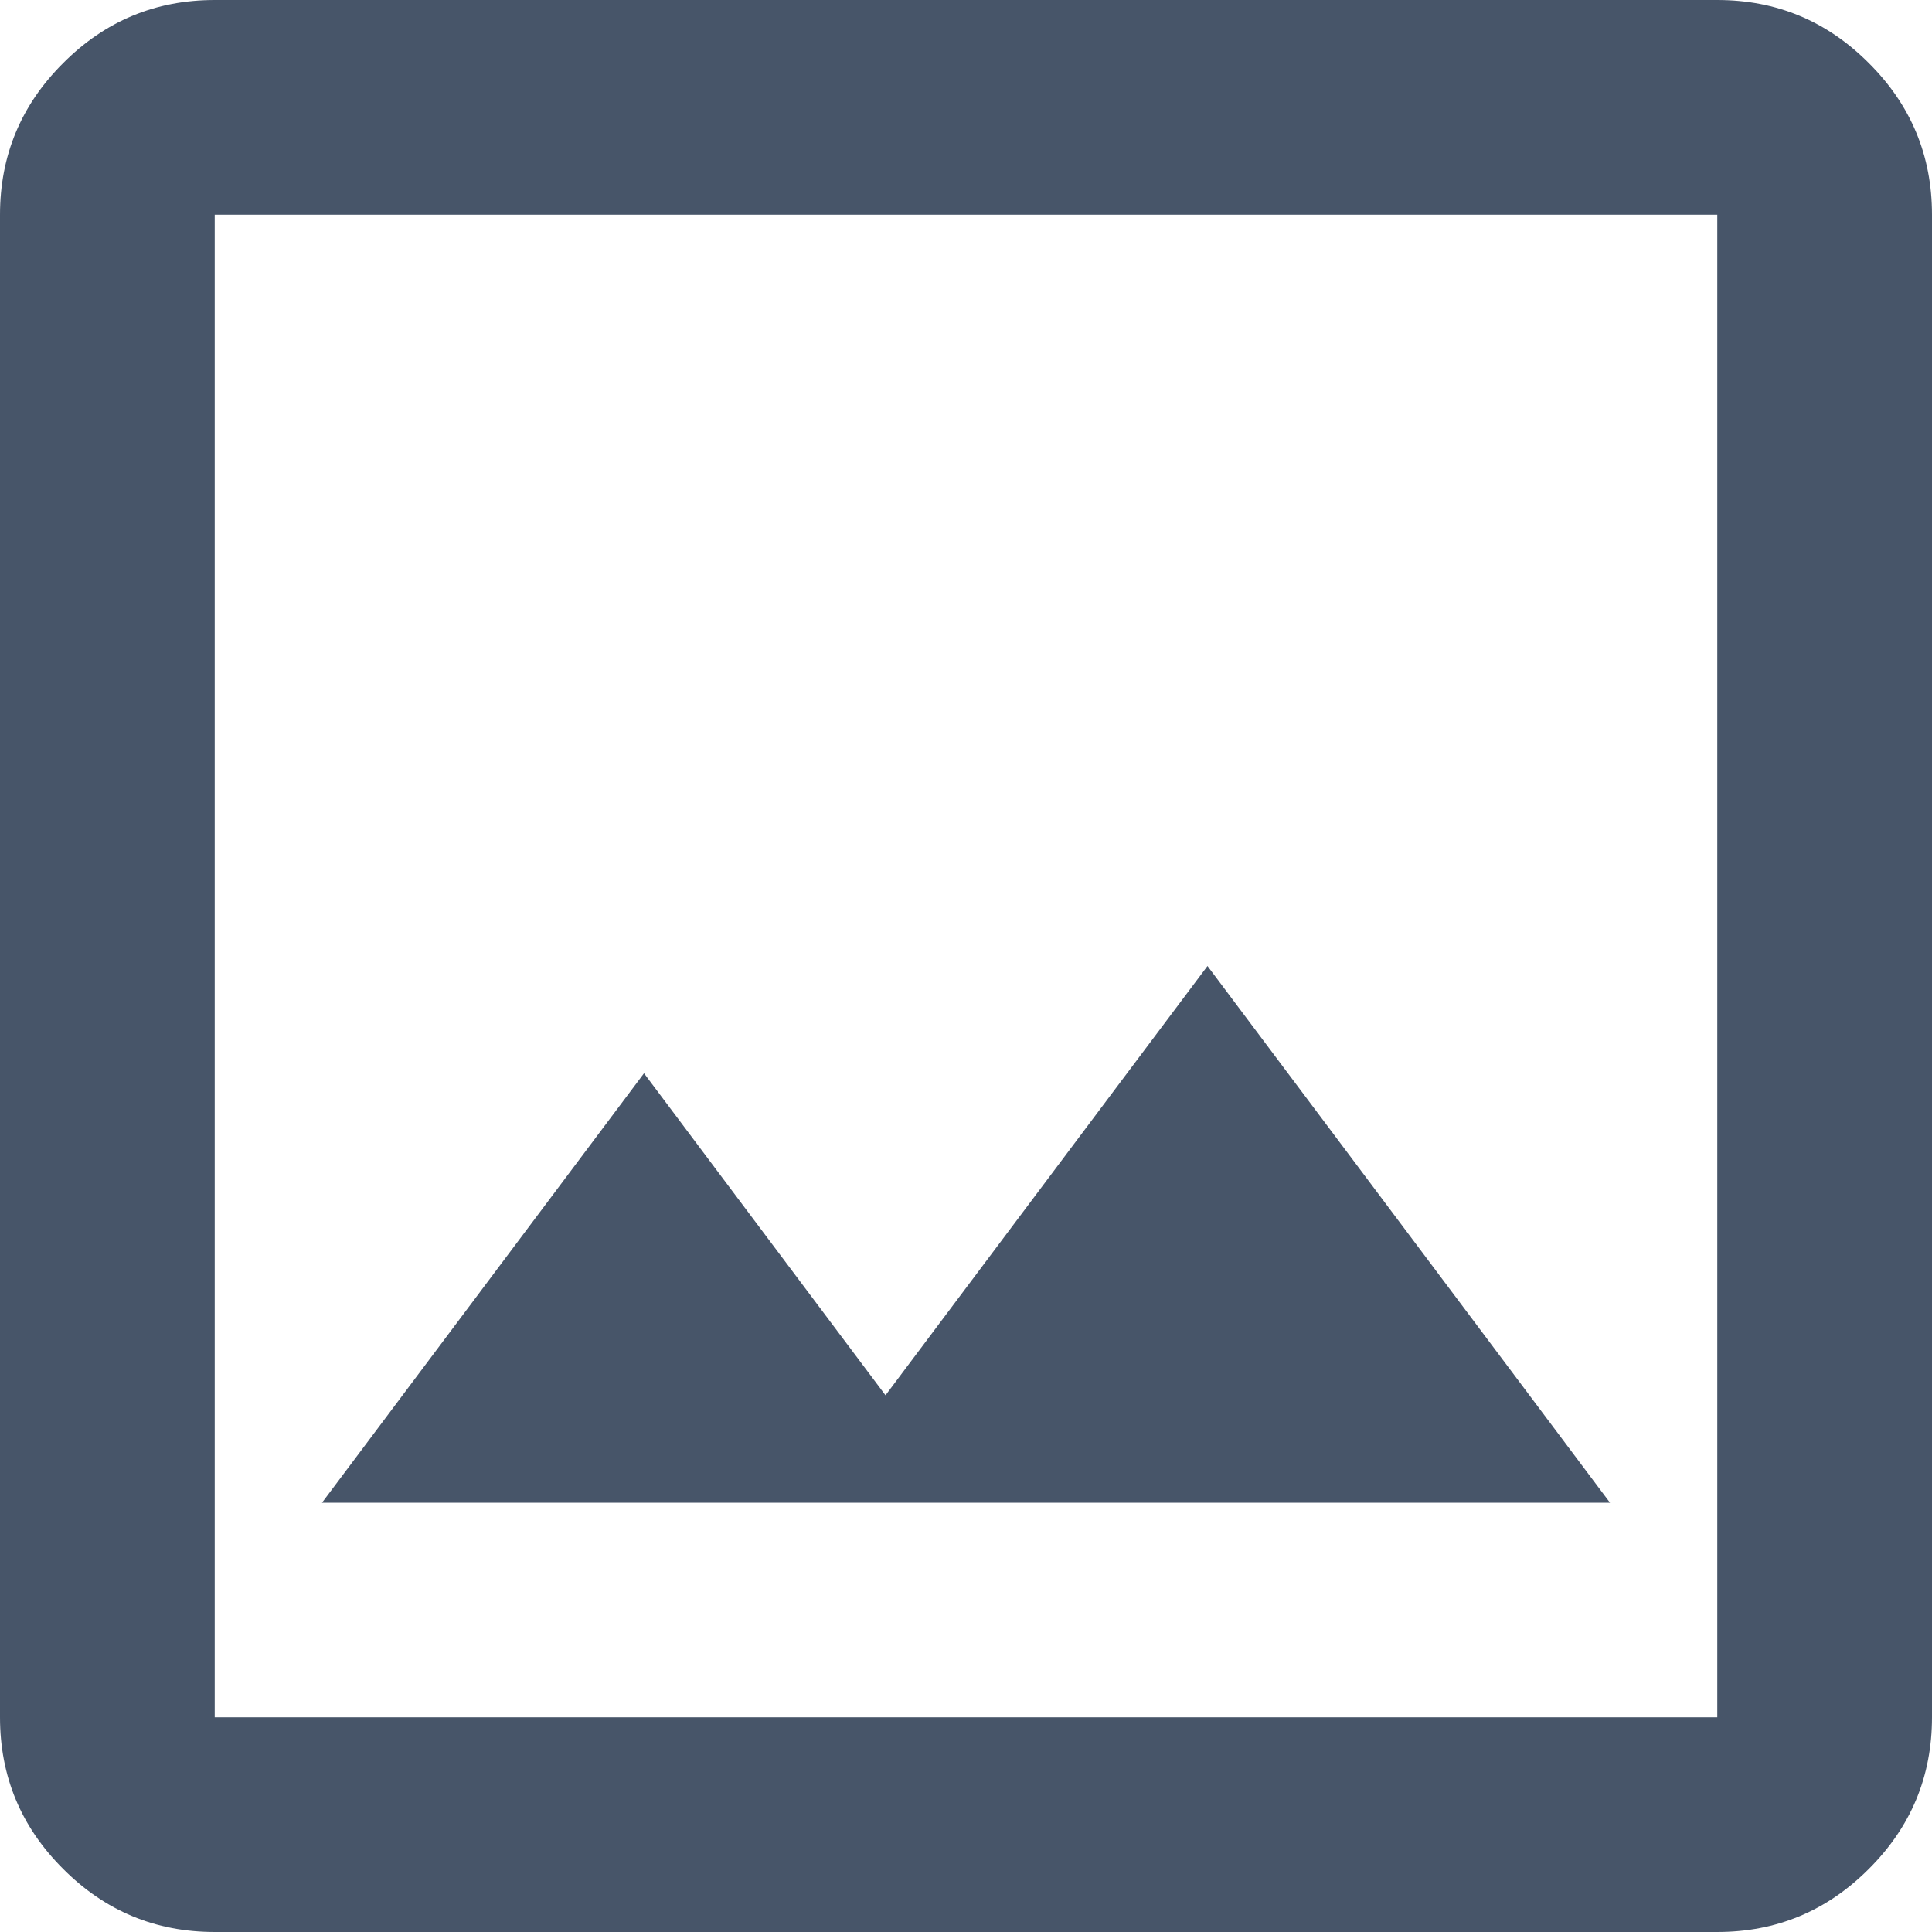
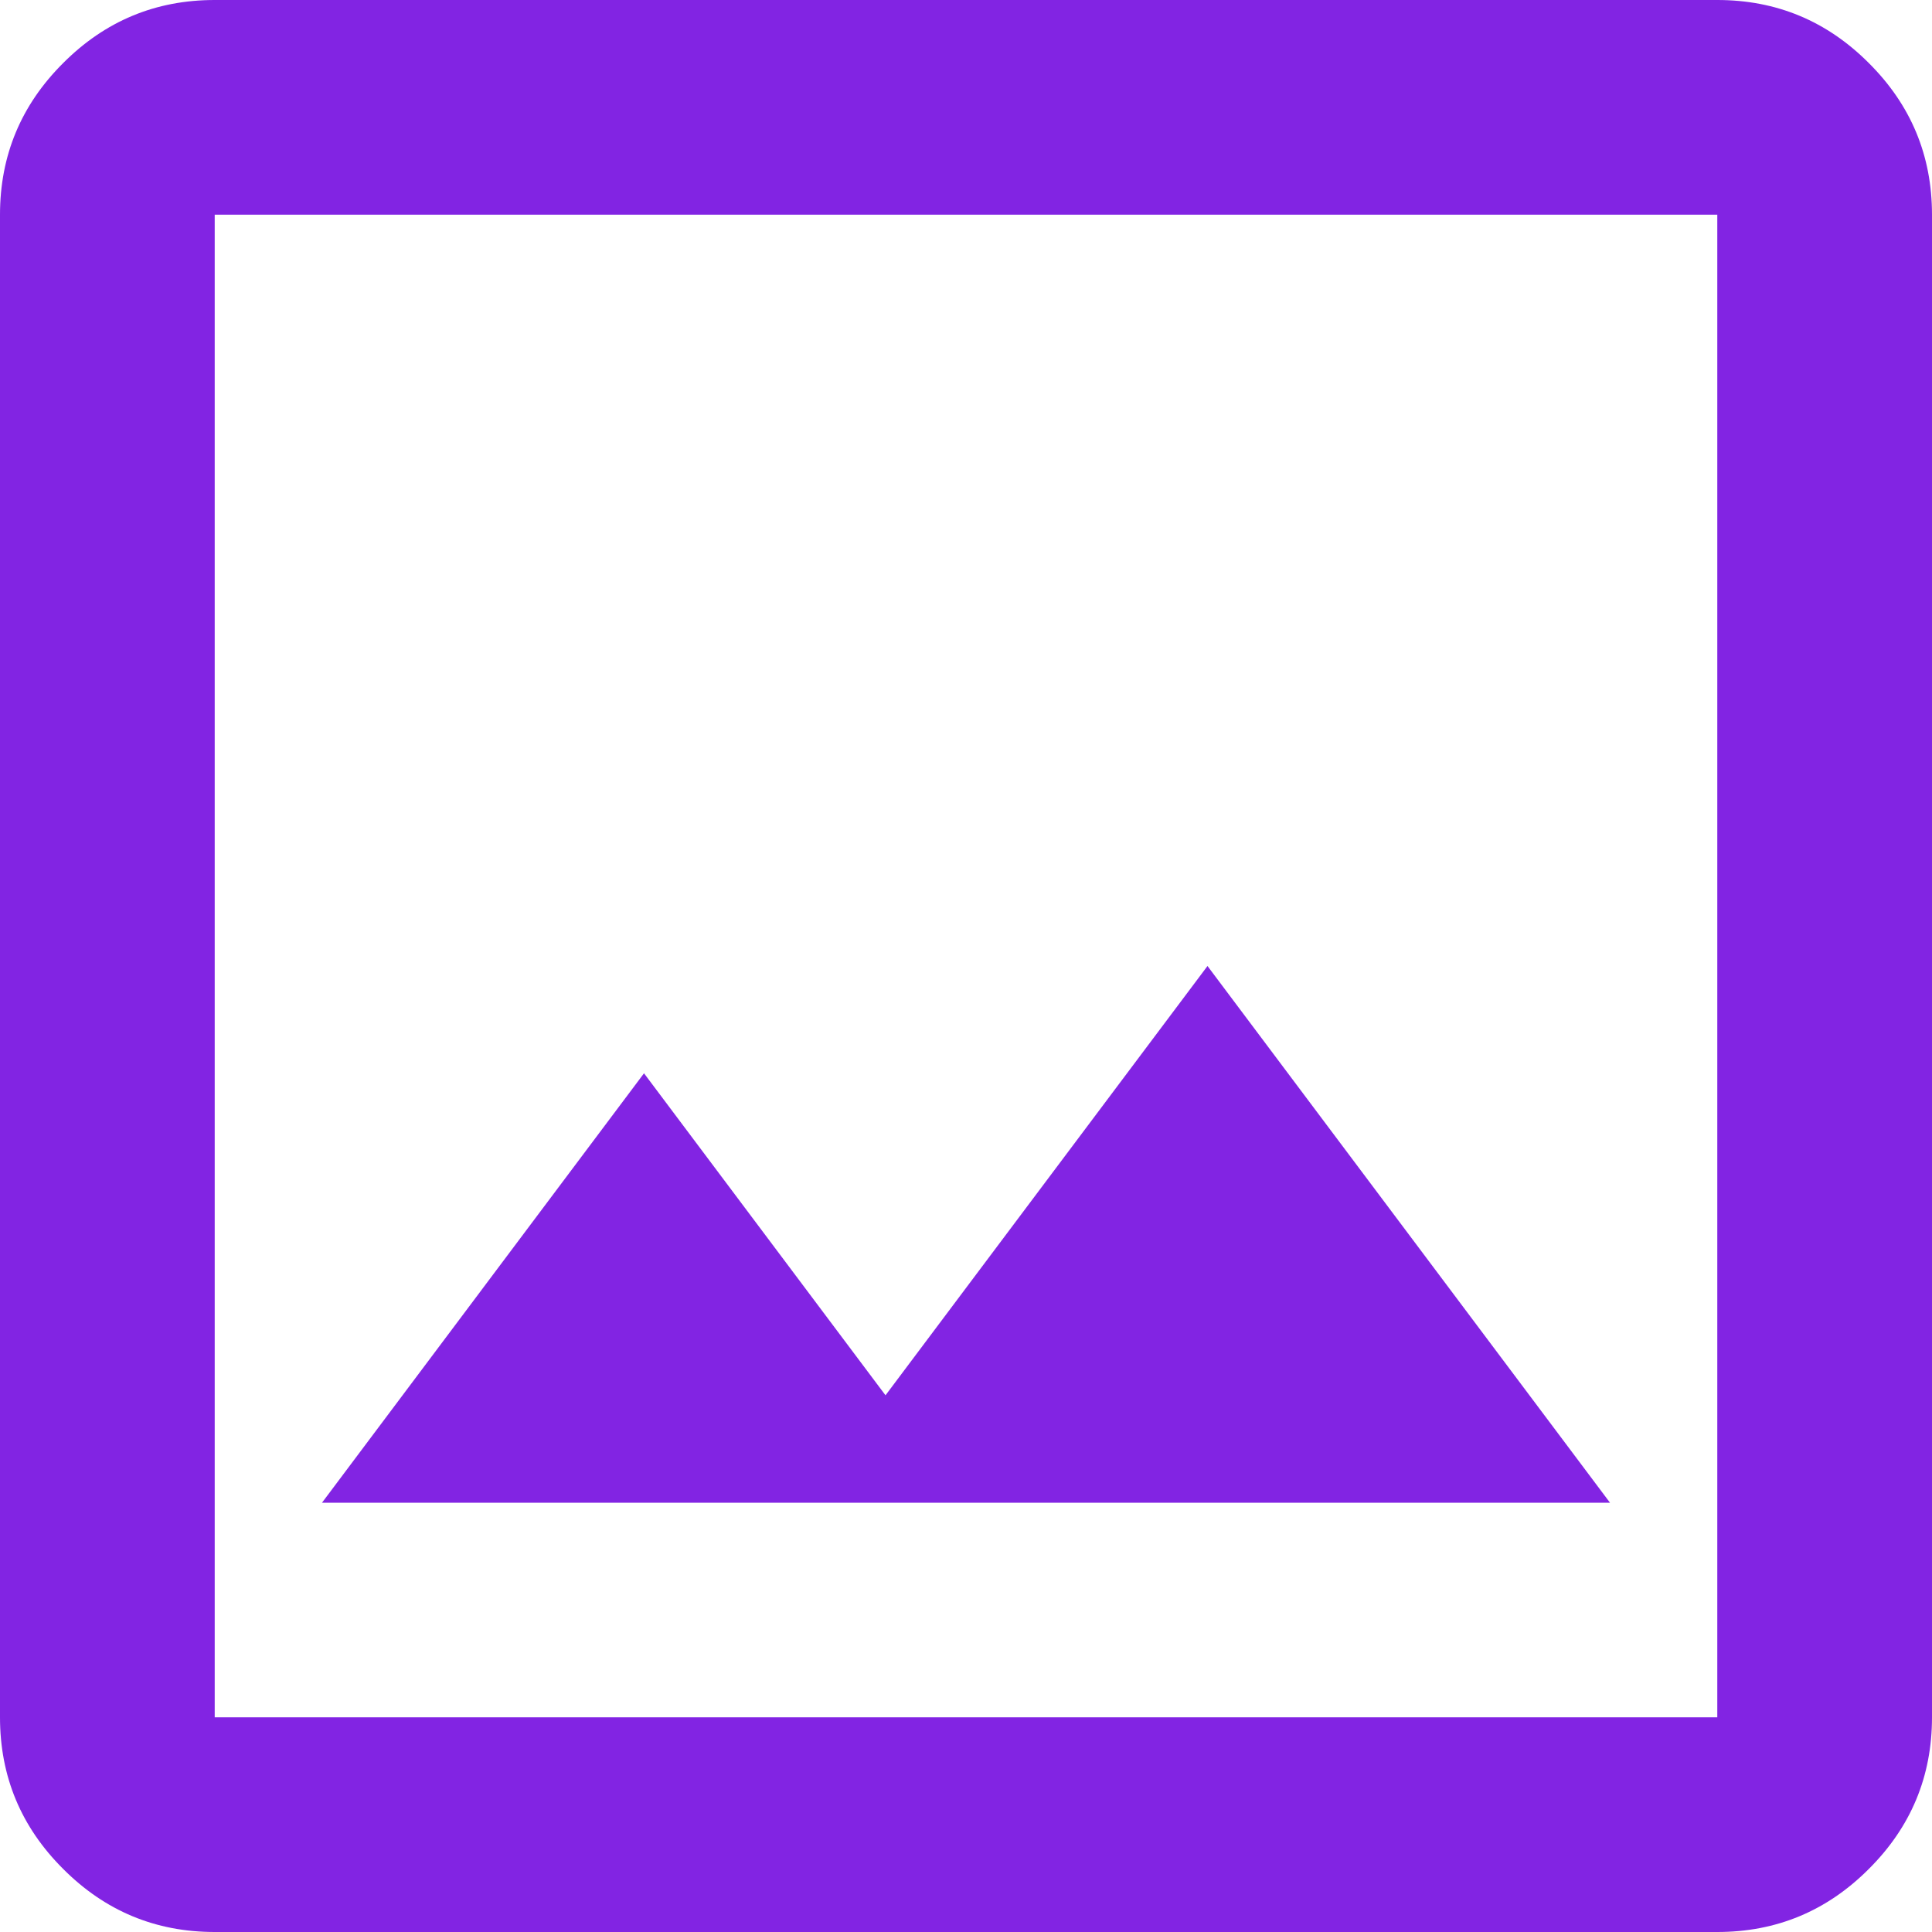
<svg xmlns="http://www.w3.org/2000/svg" width="15" height="15" viewBox="0 0 15 15" fill="none">
-   <path d="M1.667 15C1.208 15 0.816 14.837 0.49 14.51C0.163 14.184 0 13.792 0 13.333V1.667C0 1.208 0.163 0.816 0.49 0.49C0.816 0.163 1.208 0 1.667 0H13.333C13.792 0 14.184 0.163 14.51 0.49C14.837 0.816 15 1.208 15 1.667V13.333C15 13.792 14.837 14.184 14.51 14.51C14.184 14.837 13.792 15 13.333 15H1.667ZM1.667 13.333H13.333V1.667H1.667V13.333ZM2.5 11.667H12.5L9.375 7.5L6.875 10.833L5 8.333L2.5 11.667ZM1.667 13.333V1.667V13.333Z" fill="#475569" />
+   <path d="M1.667 15C1.208 15 0.816 14.837 0.49 14.51C0.163 14.184 0 13.792 0 13.333V1.667C0 1.208 0.163 0.816 0.49 0.49C0.816 0.163 1.208 0 1.667 0H13.333C13.792 0 14.184 0.163 14.51 0.49C14.837 0.816 15 1.208 15 1.667V13.333C15 13.792 14.837 14.184 14.51 14.51C14.184 14.837 13.792 15 13.333 15H1.667ZM1.667 13.333H13.333V1.667H1.667V13.333ZM2.5 11.667H12.5L9.375 7.5L6.875 10.833L5 8.333L2.5 11.667ZM1.667 13.333V1.667V13.333Z" fill="#8224E3" />
</svg>
